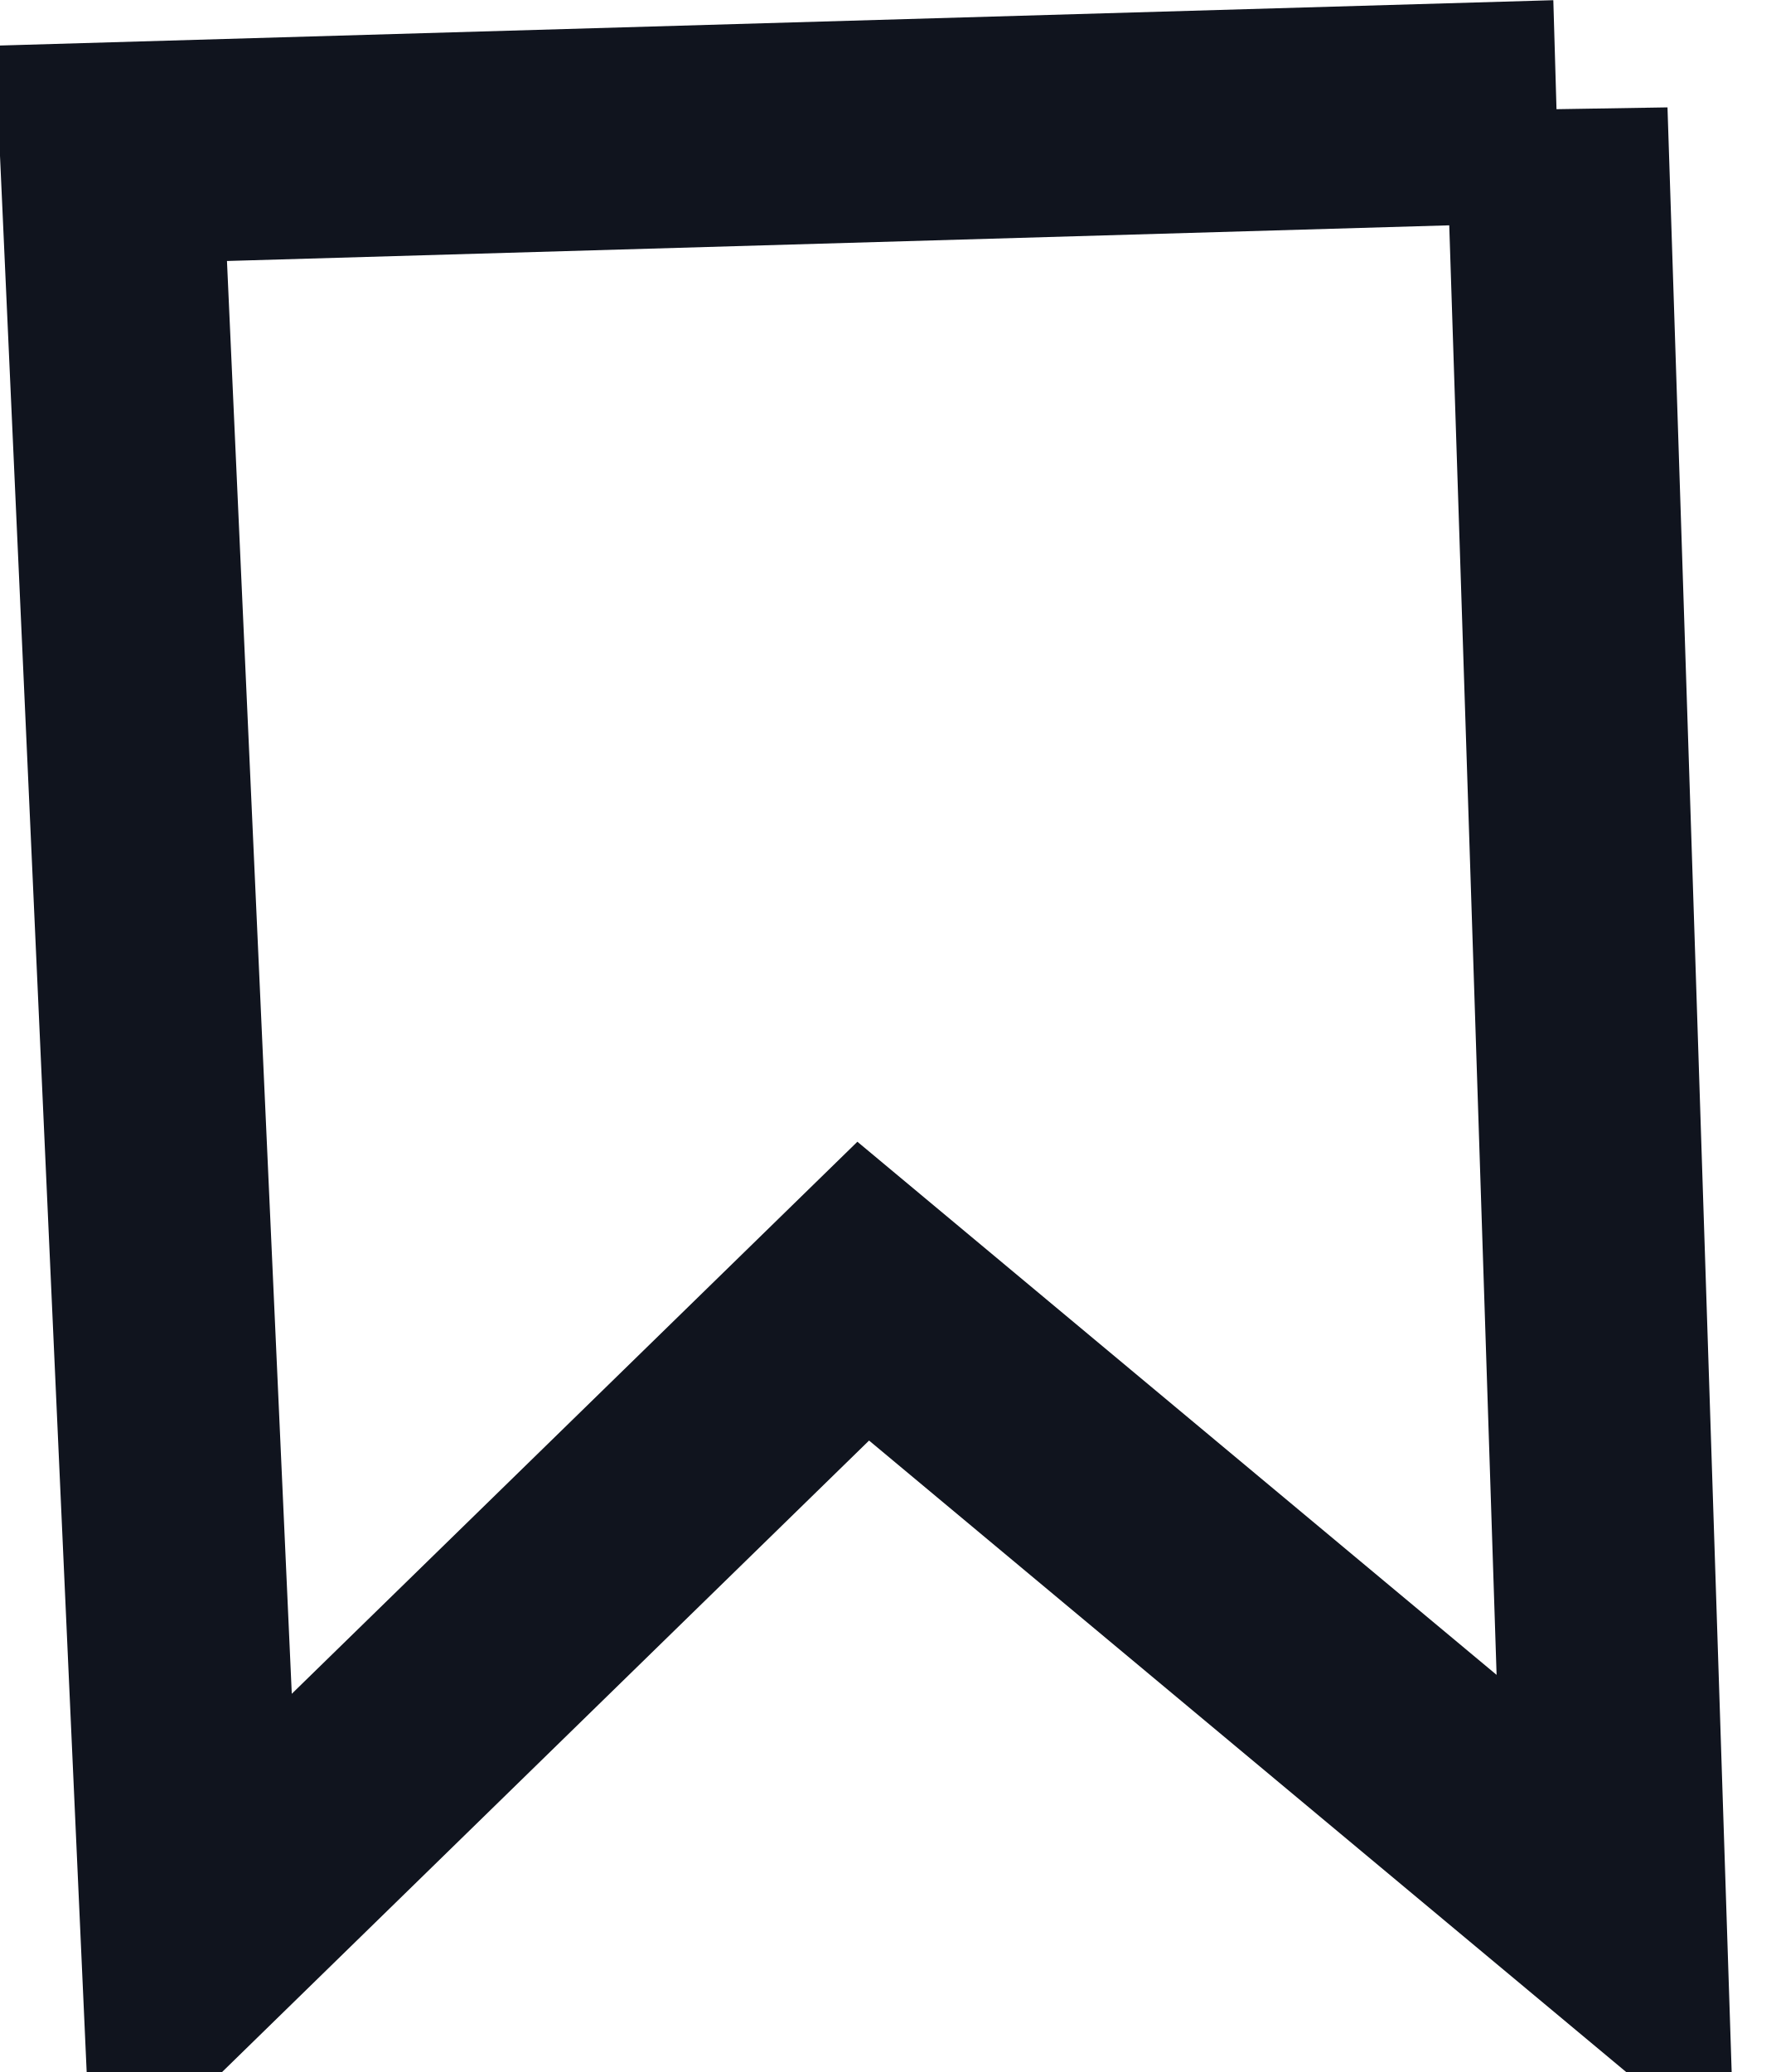
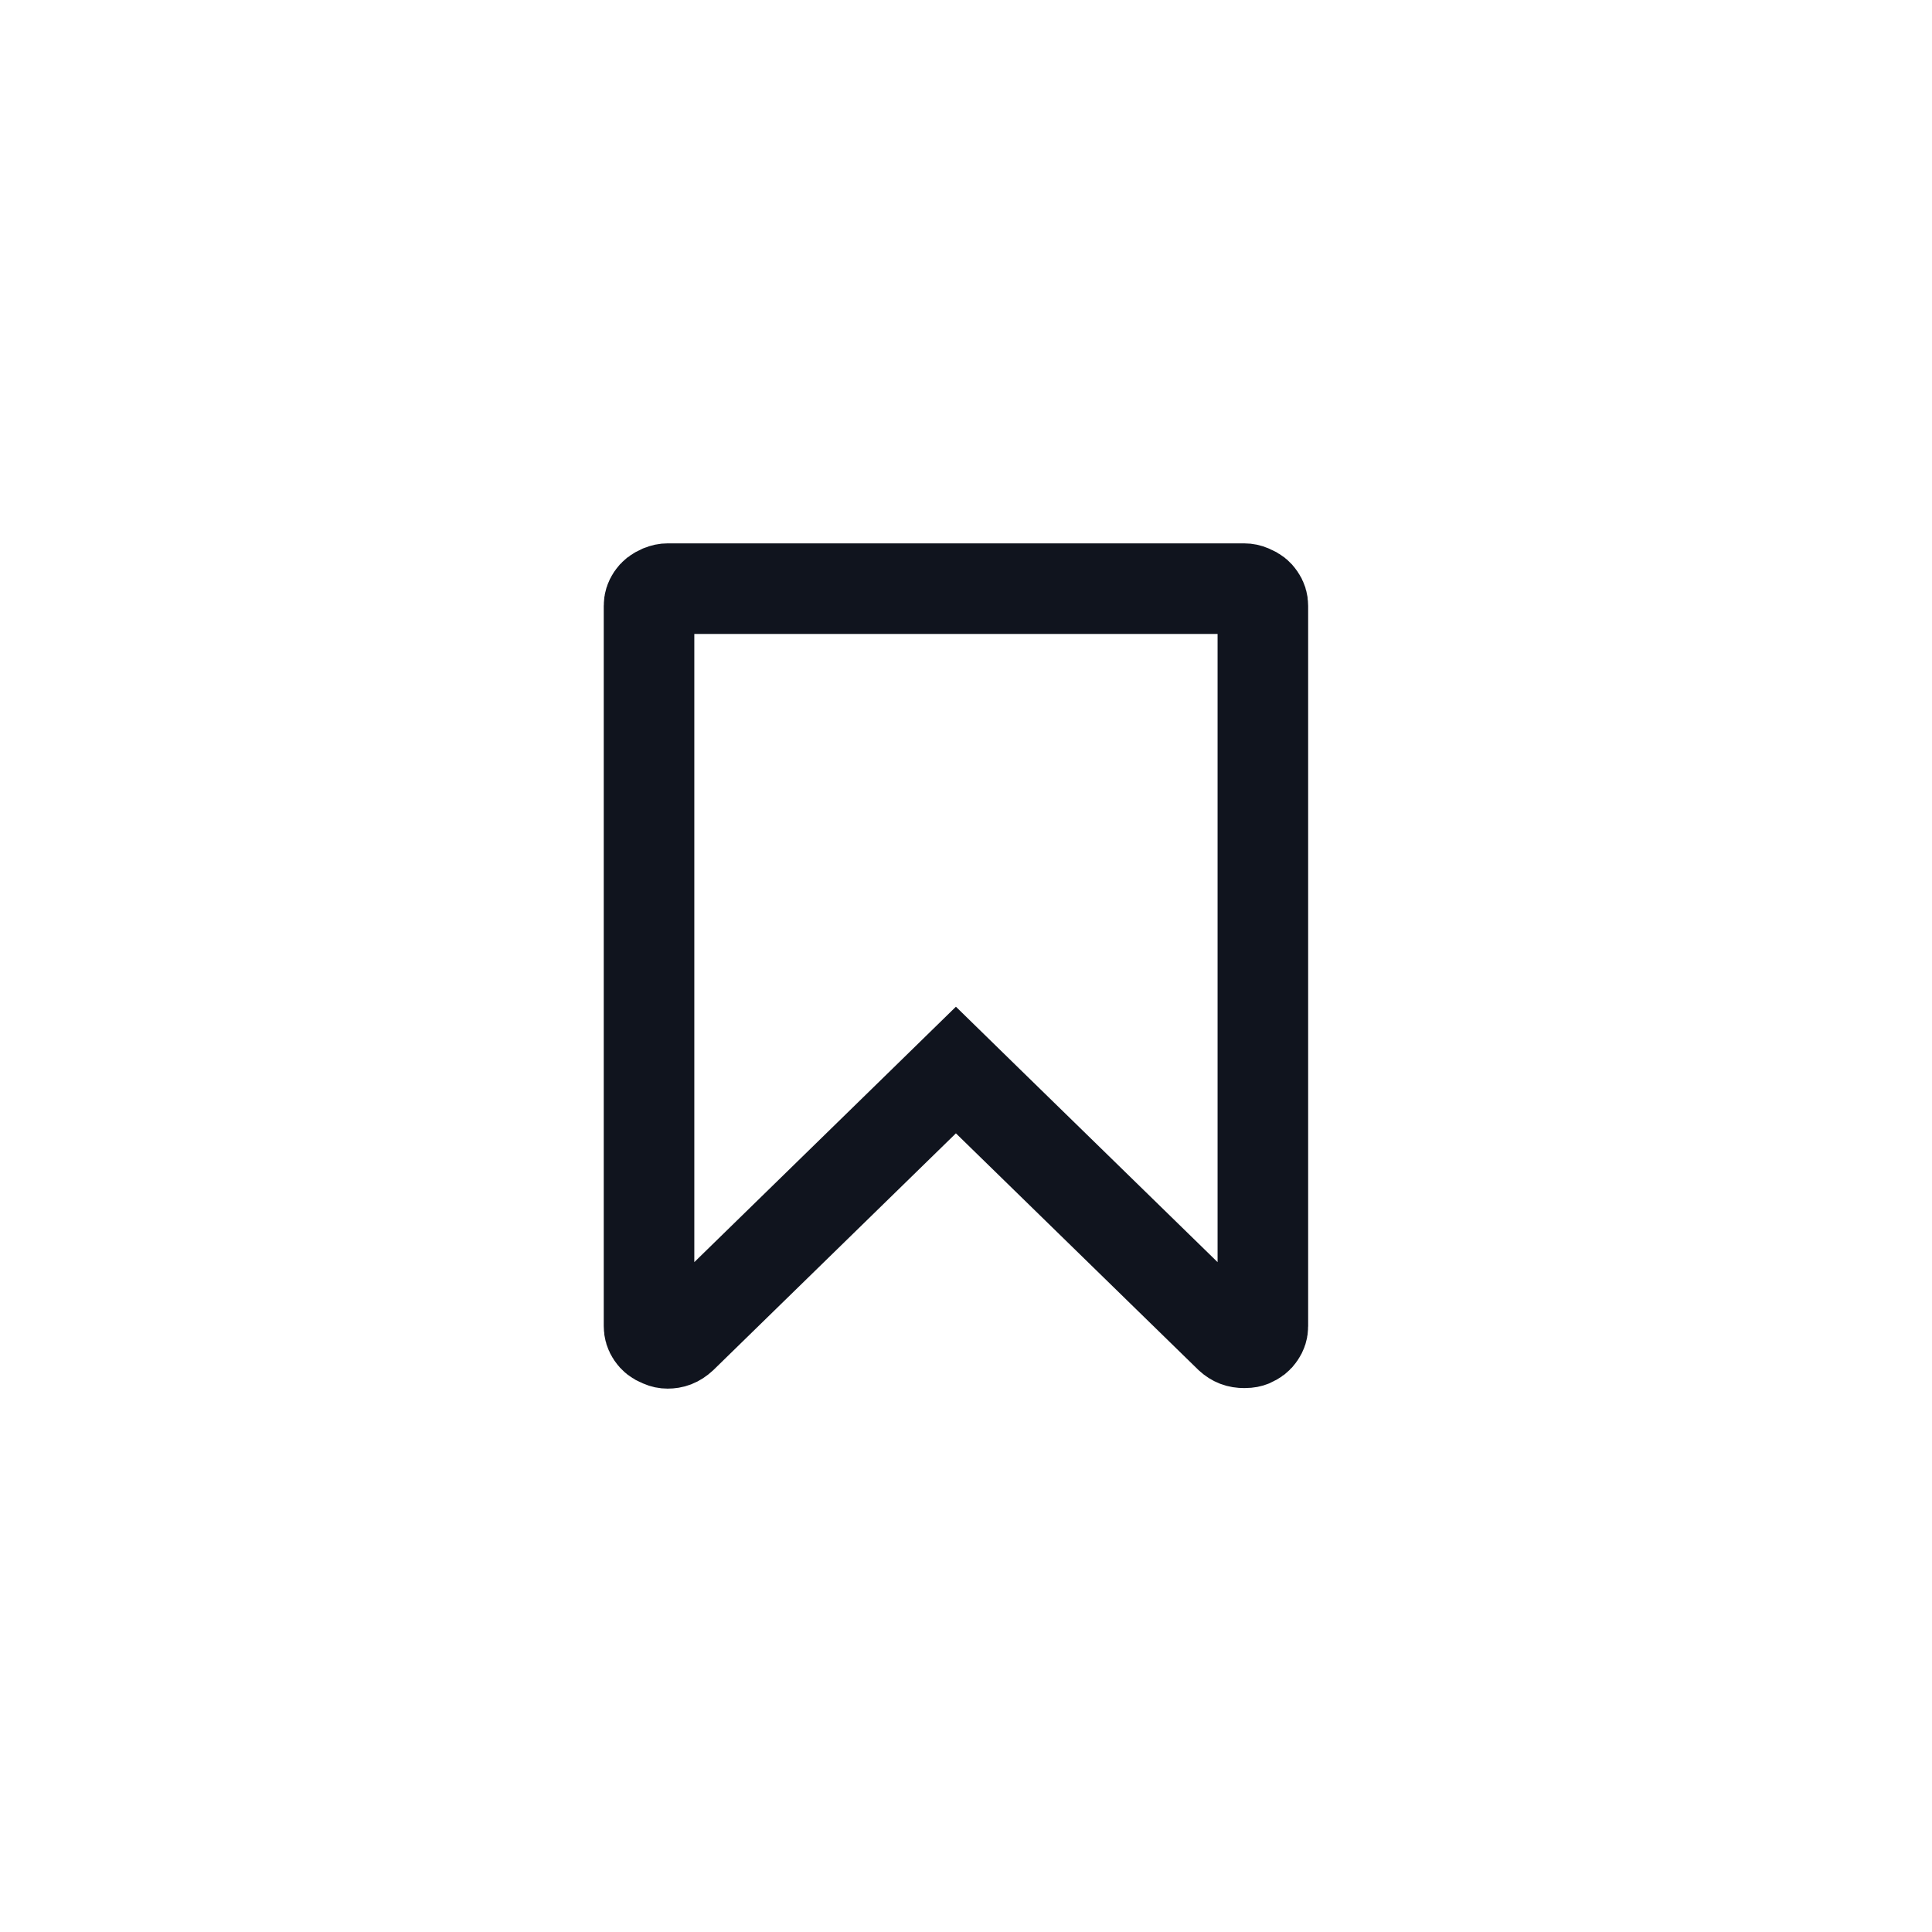
- <svg xmlns="http://www.w3.org/2000/svg" width="12" height="14">
-   <path d="m10.518.75.399 12.214-5.084-4.24-4.535 4.426L.75 1.036l9.768-.285Z" stroke="#10141E" stroke-width="1.5" fill="none" />
+ <svg xmlns="http://www.w3.org/2000/svg" width="32" height="32" viewBox="0 0 32 32">
+   <path id="Path" d="M20.711 9.771L20.721 9.775L20.732 9.78C20.799 9.807 20.839 9.84 20.87 9.887C20.903 9.935 20.917 9.978 20.917 10.036V21.964C20.917 22.022 20.903 22.065 20.87 22.113C20.839 22.16 20.799 22.193 20.732 22.22L20.724 22.224L20.716 22.227C20.711 22.229 20.681 22.241 20.609 22.241C20.509 22.241 20.44 22.214 20.369 22.15L16.357 18.235L15.833 17.723L15.309 18.235L11.297 22.151C11.213 22.228 11.142 22.25 11.057 22.25C11.02 22.25 10.988 22.243 10.956 22.229L10.945 22.224L10.935 22.22C10.867 22.193 10.828 22.16 10.796 22.113C10.764 22.065 10.75 22.022 10.75 21.964V10.036C10.75 9.978 10.764 9.935 10.796 9.887C10.828 9.84 10.867 9.807 10.935 9.78L10.945 9.775L10.956 9.771C10.988 9.757 11.02 9.75 11.057 9.75H20.609C20.647 9.75 20.678 9.757 20.711 9.771Z" stroke="#10141E" stroke-width="1.5" fill="none" />
</svg>
